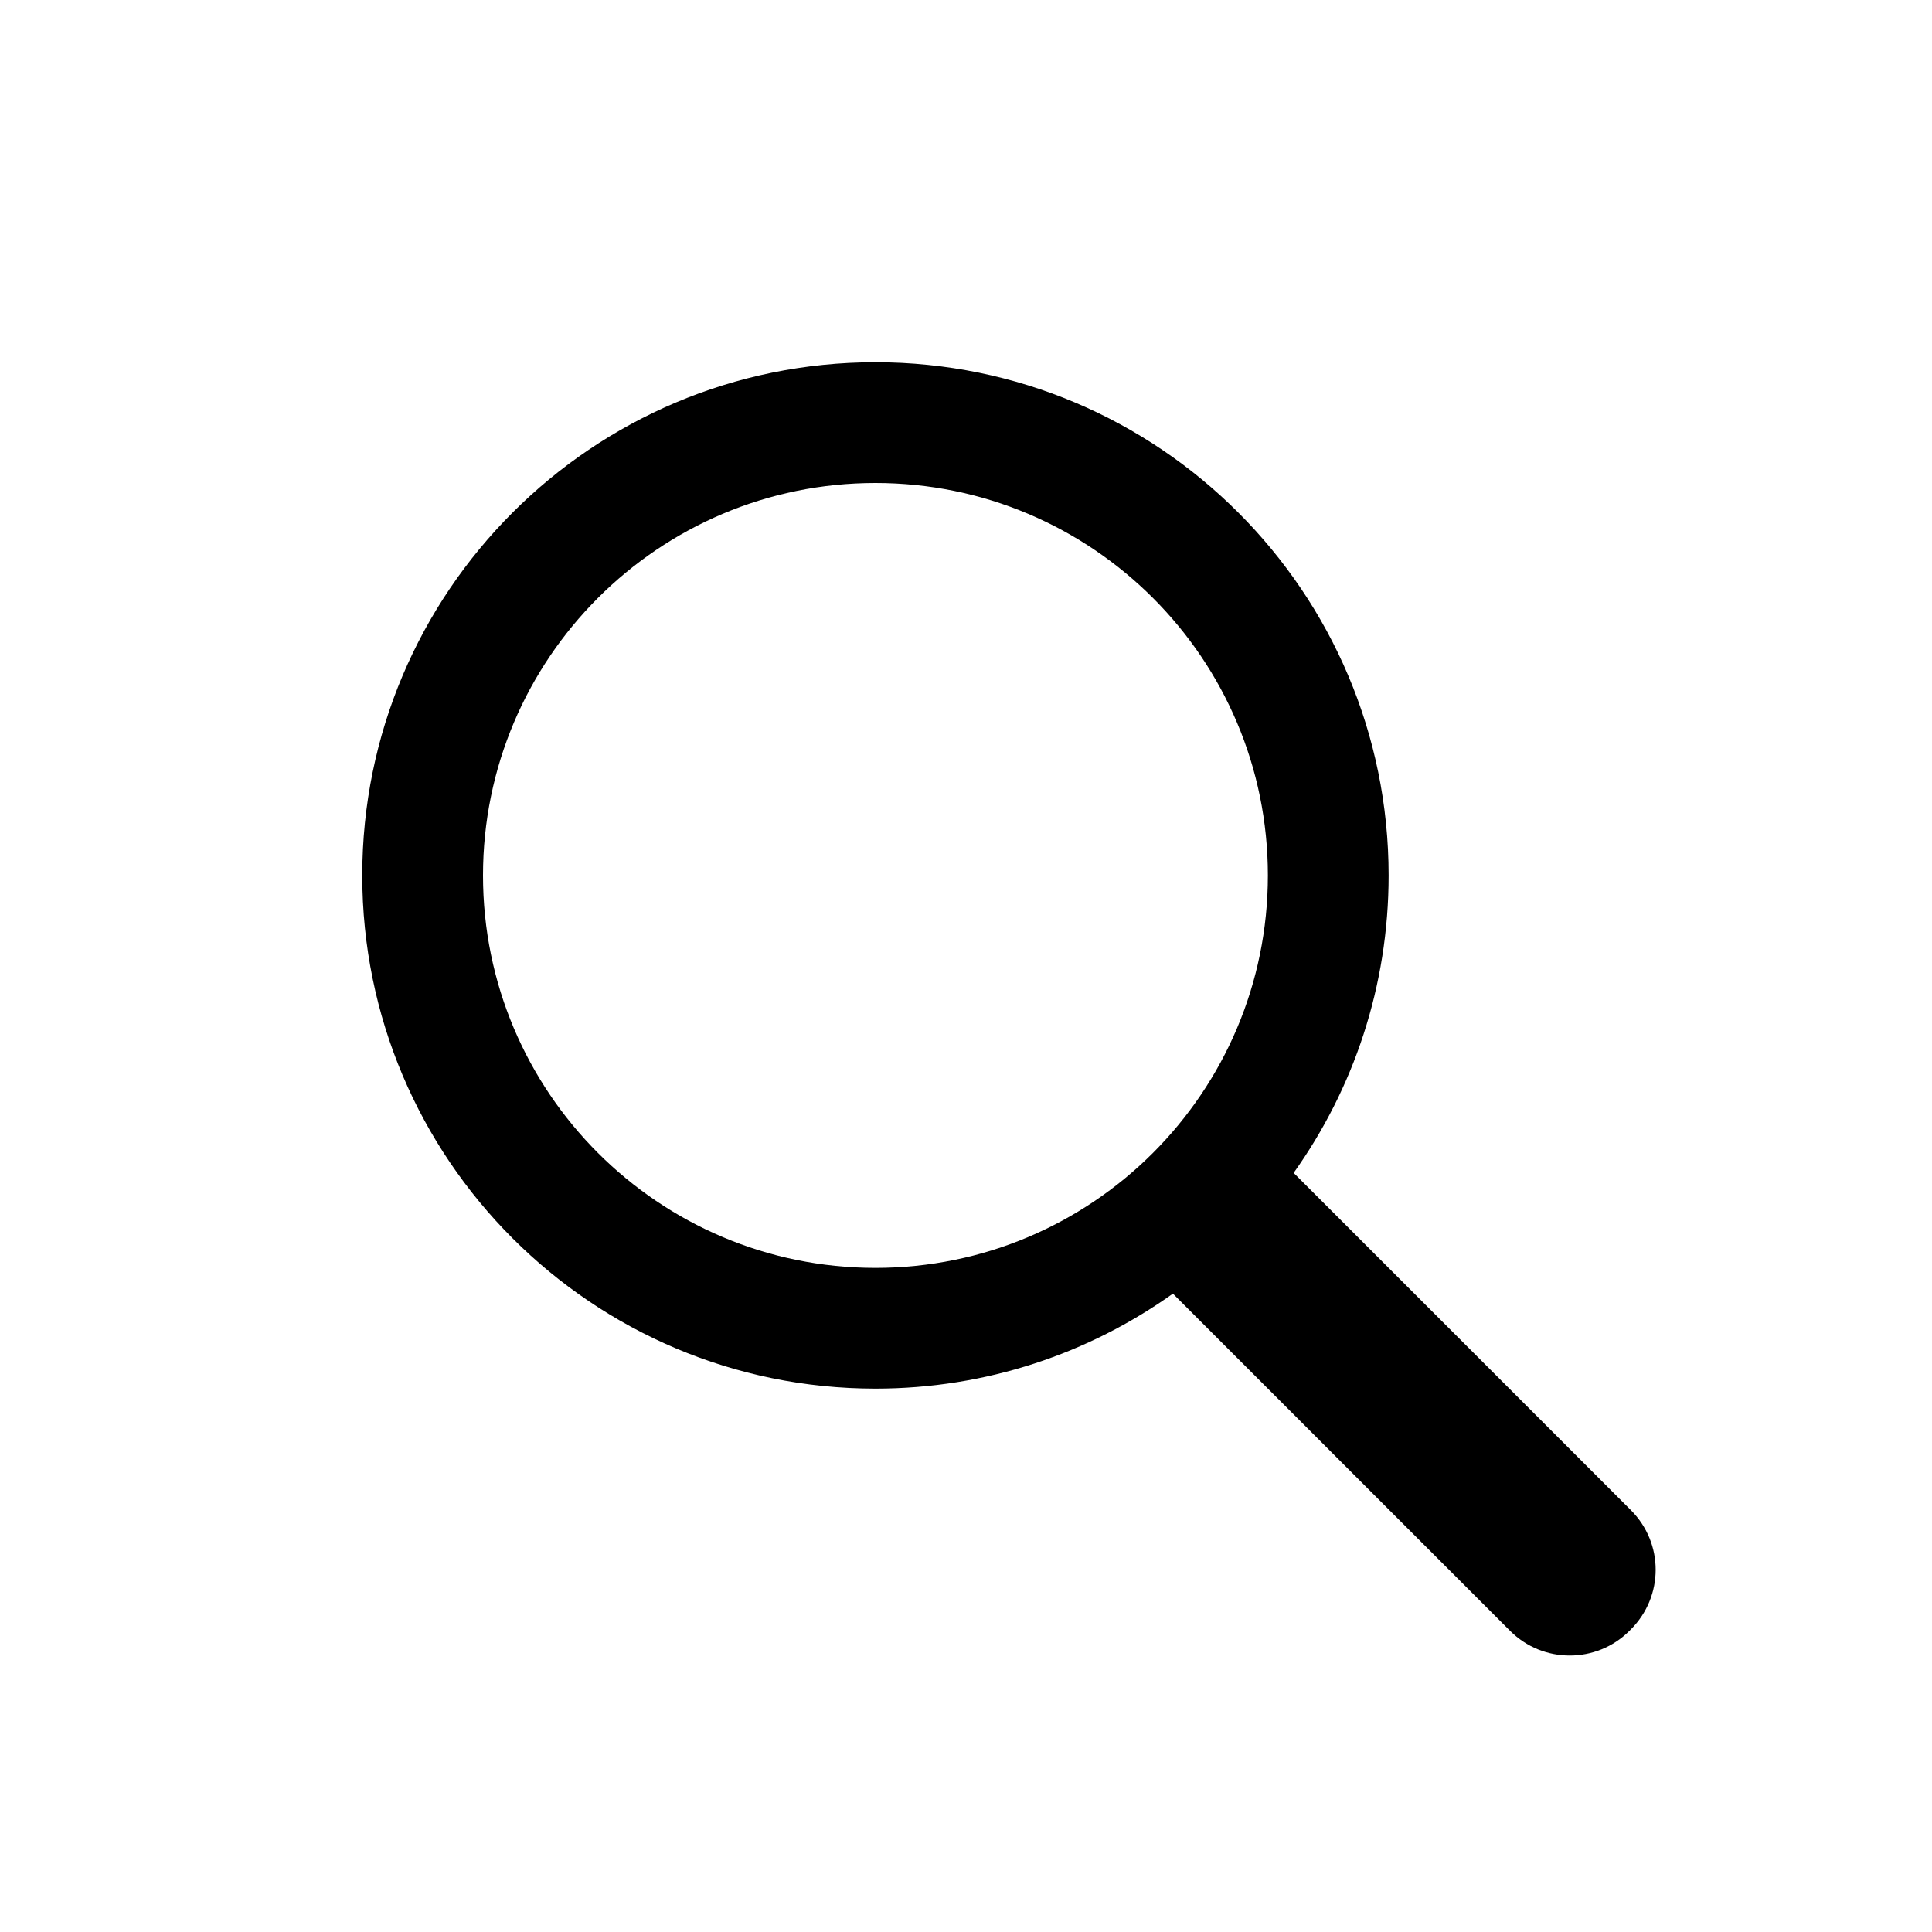
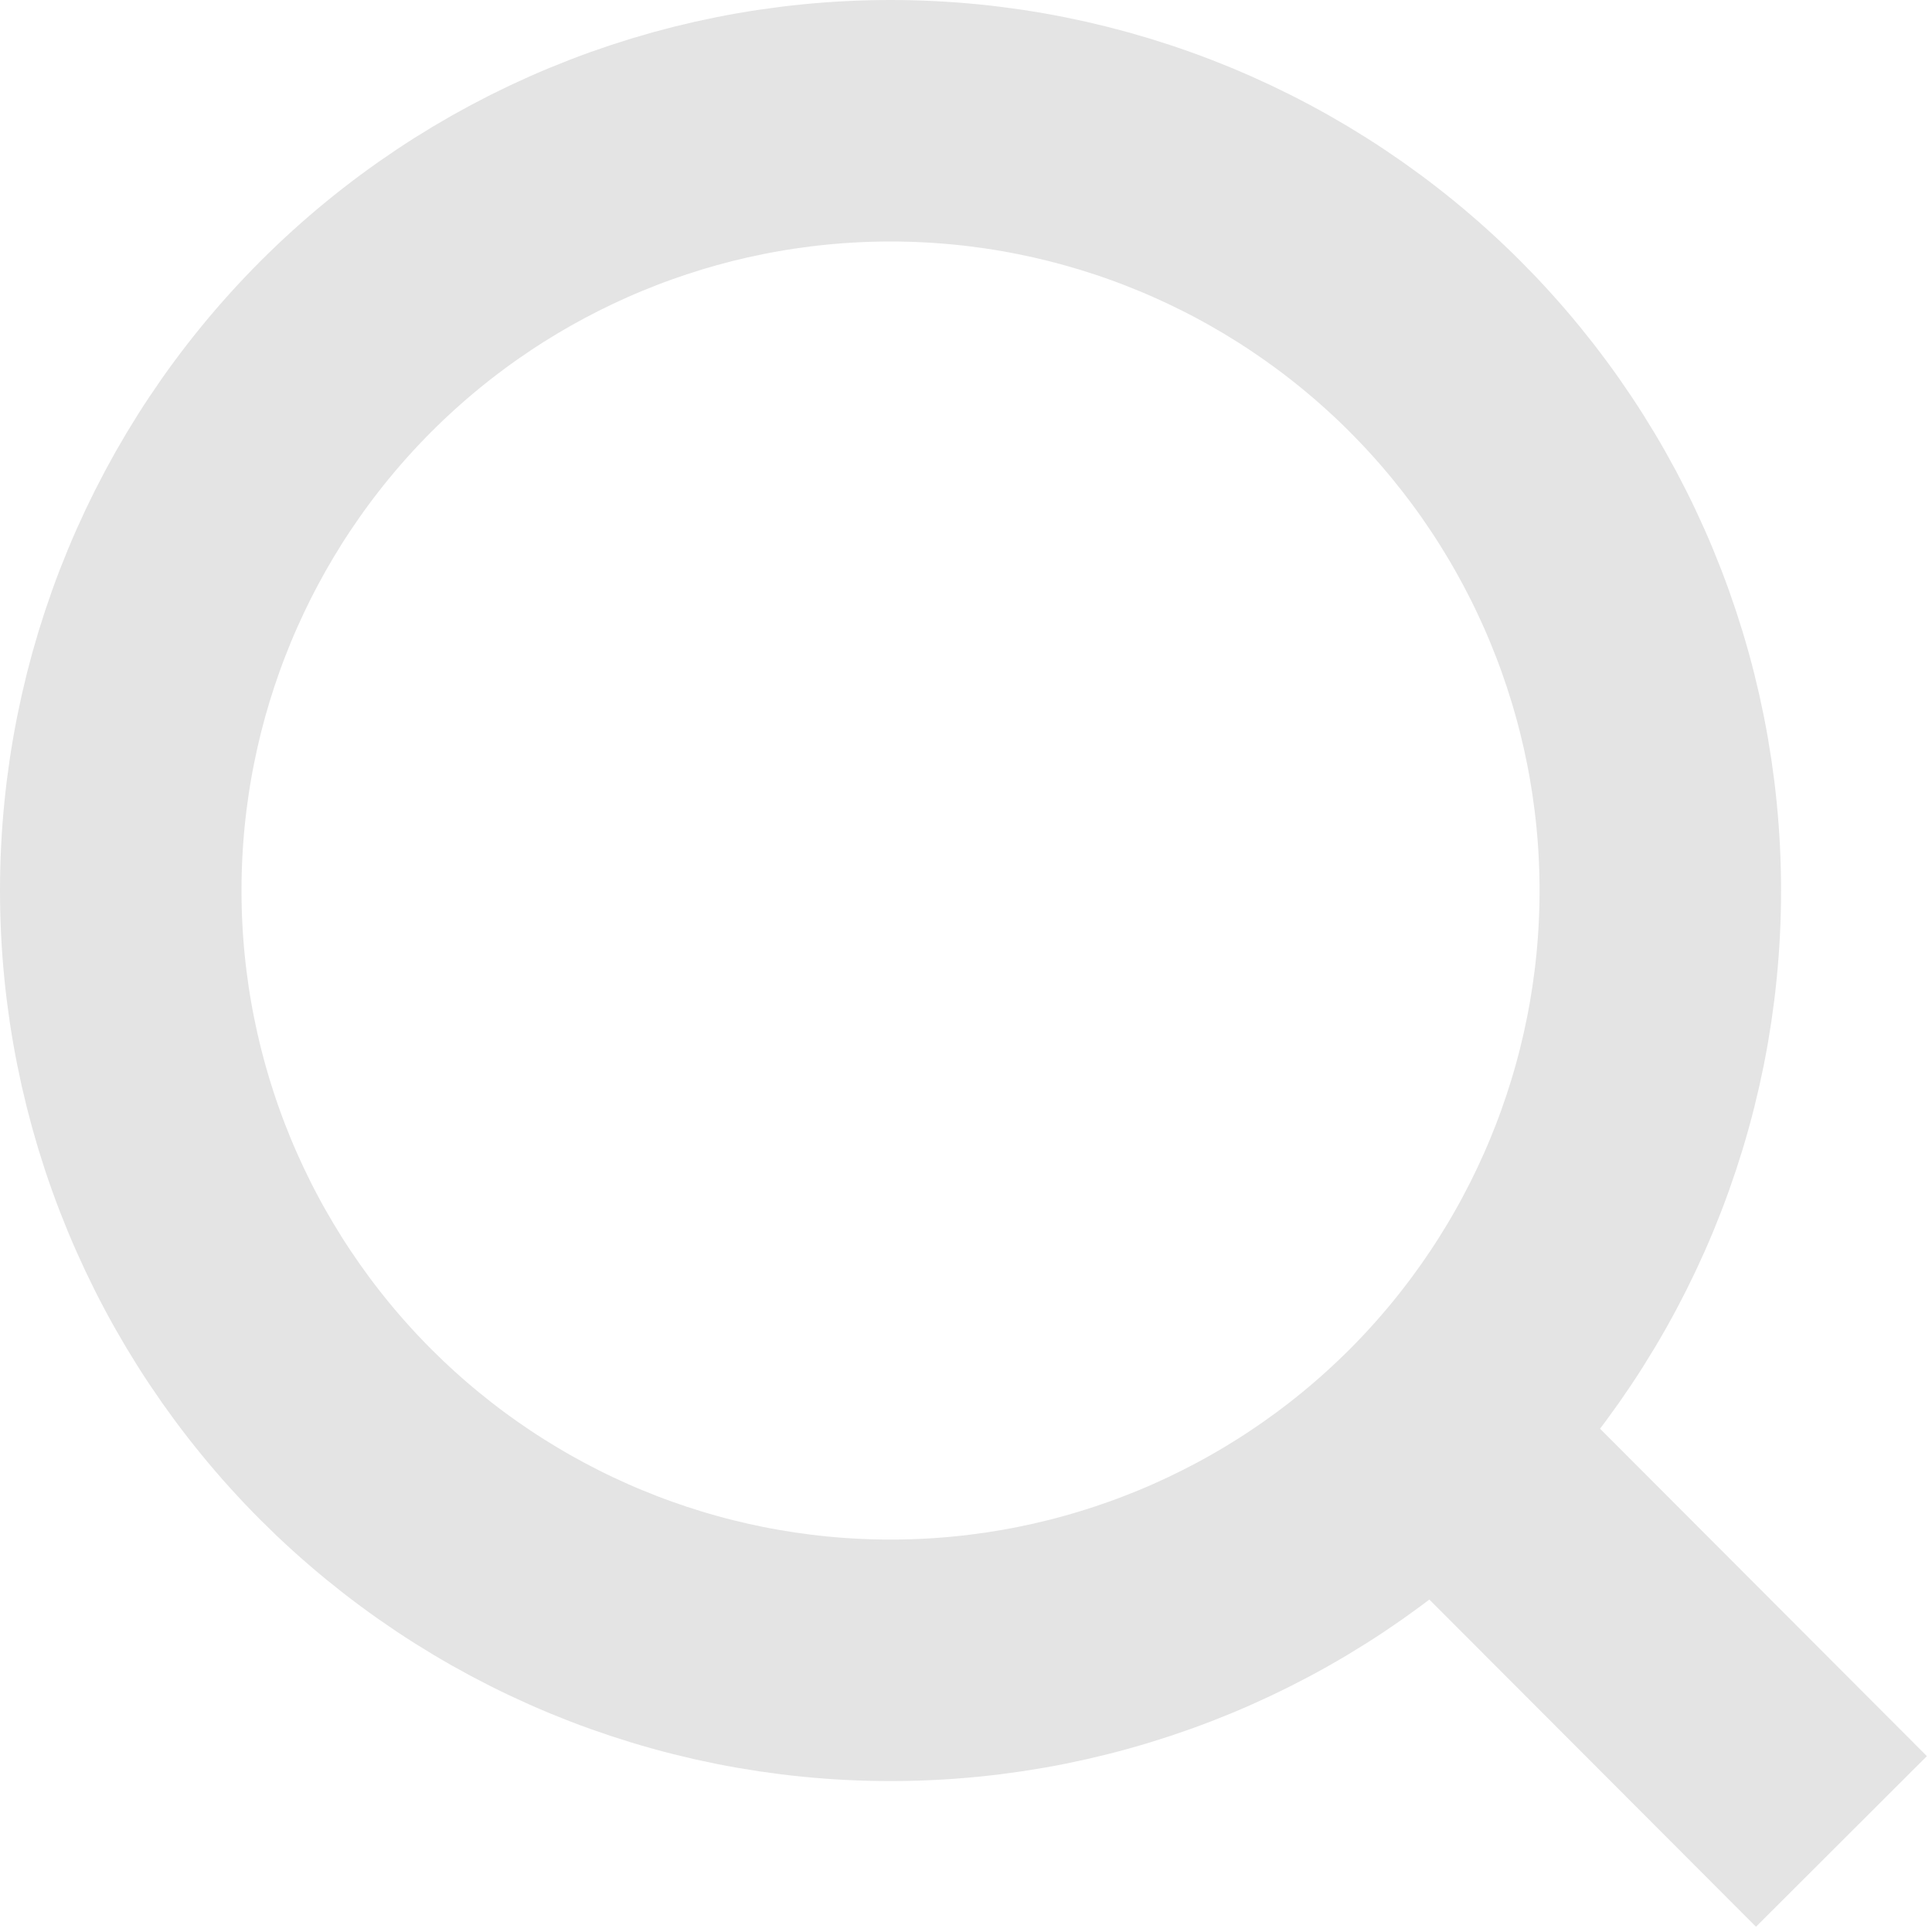
- <svg xmlns="http://www.w3.org/2000/svg" width="32px" height="32px" viewBox="0 0 32 32" version="1.1">
-   <defs />
-   <g id="Page-1" stroke="none" stroke-width="1" fill="none" fill-rule="evenodd">
-     <g id="icon-111-search" fill="#000000">
-       <path d="M19.427,21.427 C18.037,22.417 16.337,23 14.5,23 C9.806,23 6,19.194 6,14.5 C6,9.806 9.806,6 14.5,6 C19.194,6 23,9.806 23,14.5 C23,16.337 22.417,18.037 21.427,19.427 L27.012,25.012 C27.562,25.562 27.558,26.442 27.012,26.988 L26.988,27.012 C26.444,27.556 25.558,27.558 25.012,27.012 L19.427,21.427 L19.427,21.427 Z M14.5,21 C18.09,21 21,18.09 21,14.5 C21,10.91 18.09,8 14.5,8 C10.91,8 8,10.91 8,14.5 C8,18.09 10.91,21 14.5,21 L14.5,21 Z" id="search" />
-     </g>
-   </g>
+ <svg xmlns="http://www.w3.org/2000/svg" width="16" height="16" viewBox="0 0 16 16" fill="none">
+   <path d="M15.25 15.25L11.886 11.88L15.25 15.25ZM13.75 7.375C13.75 9.066 13.078 10.687 11.883 11.883C10.687 13.078 9.066 13.75 7.375 13.75C5.684 13.75 4.063 13.078 2.867 11.883C1.672 10.687 1 9.066 1 7.375C1 5.684 1.672 4.063 2.867 2.867C4.063 1.672 5.684 1 7.375 1C9.066 1 10.687 1.672 11.883 2.867C13.078 4.063 13.75 5.684 13.75 7.375V7.375Z" stroke="#E4E4E4" stroke-width="2" stroke-linecap="round" />
</svg>
